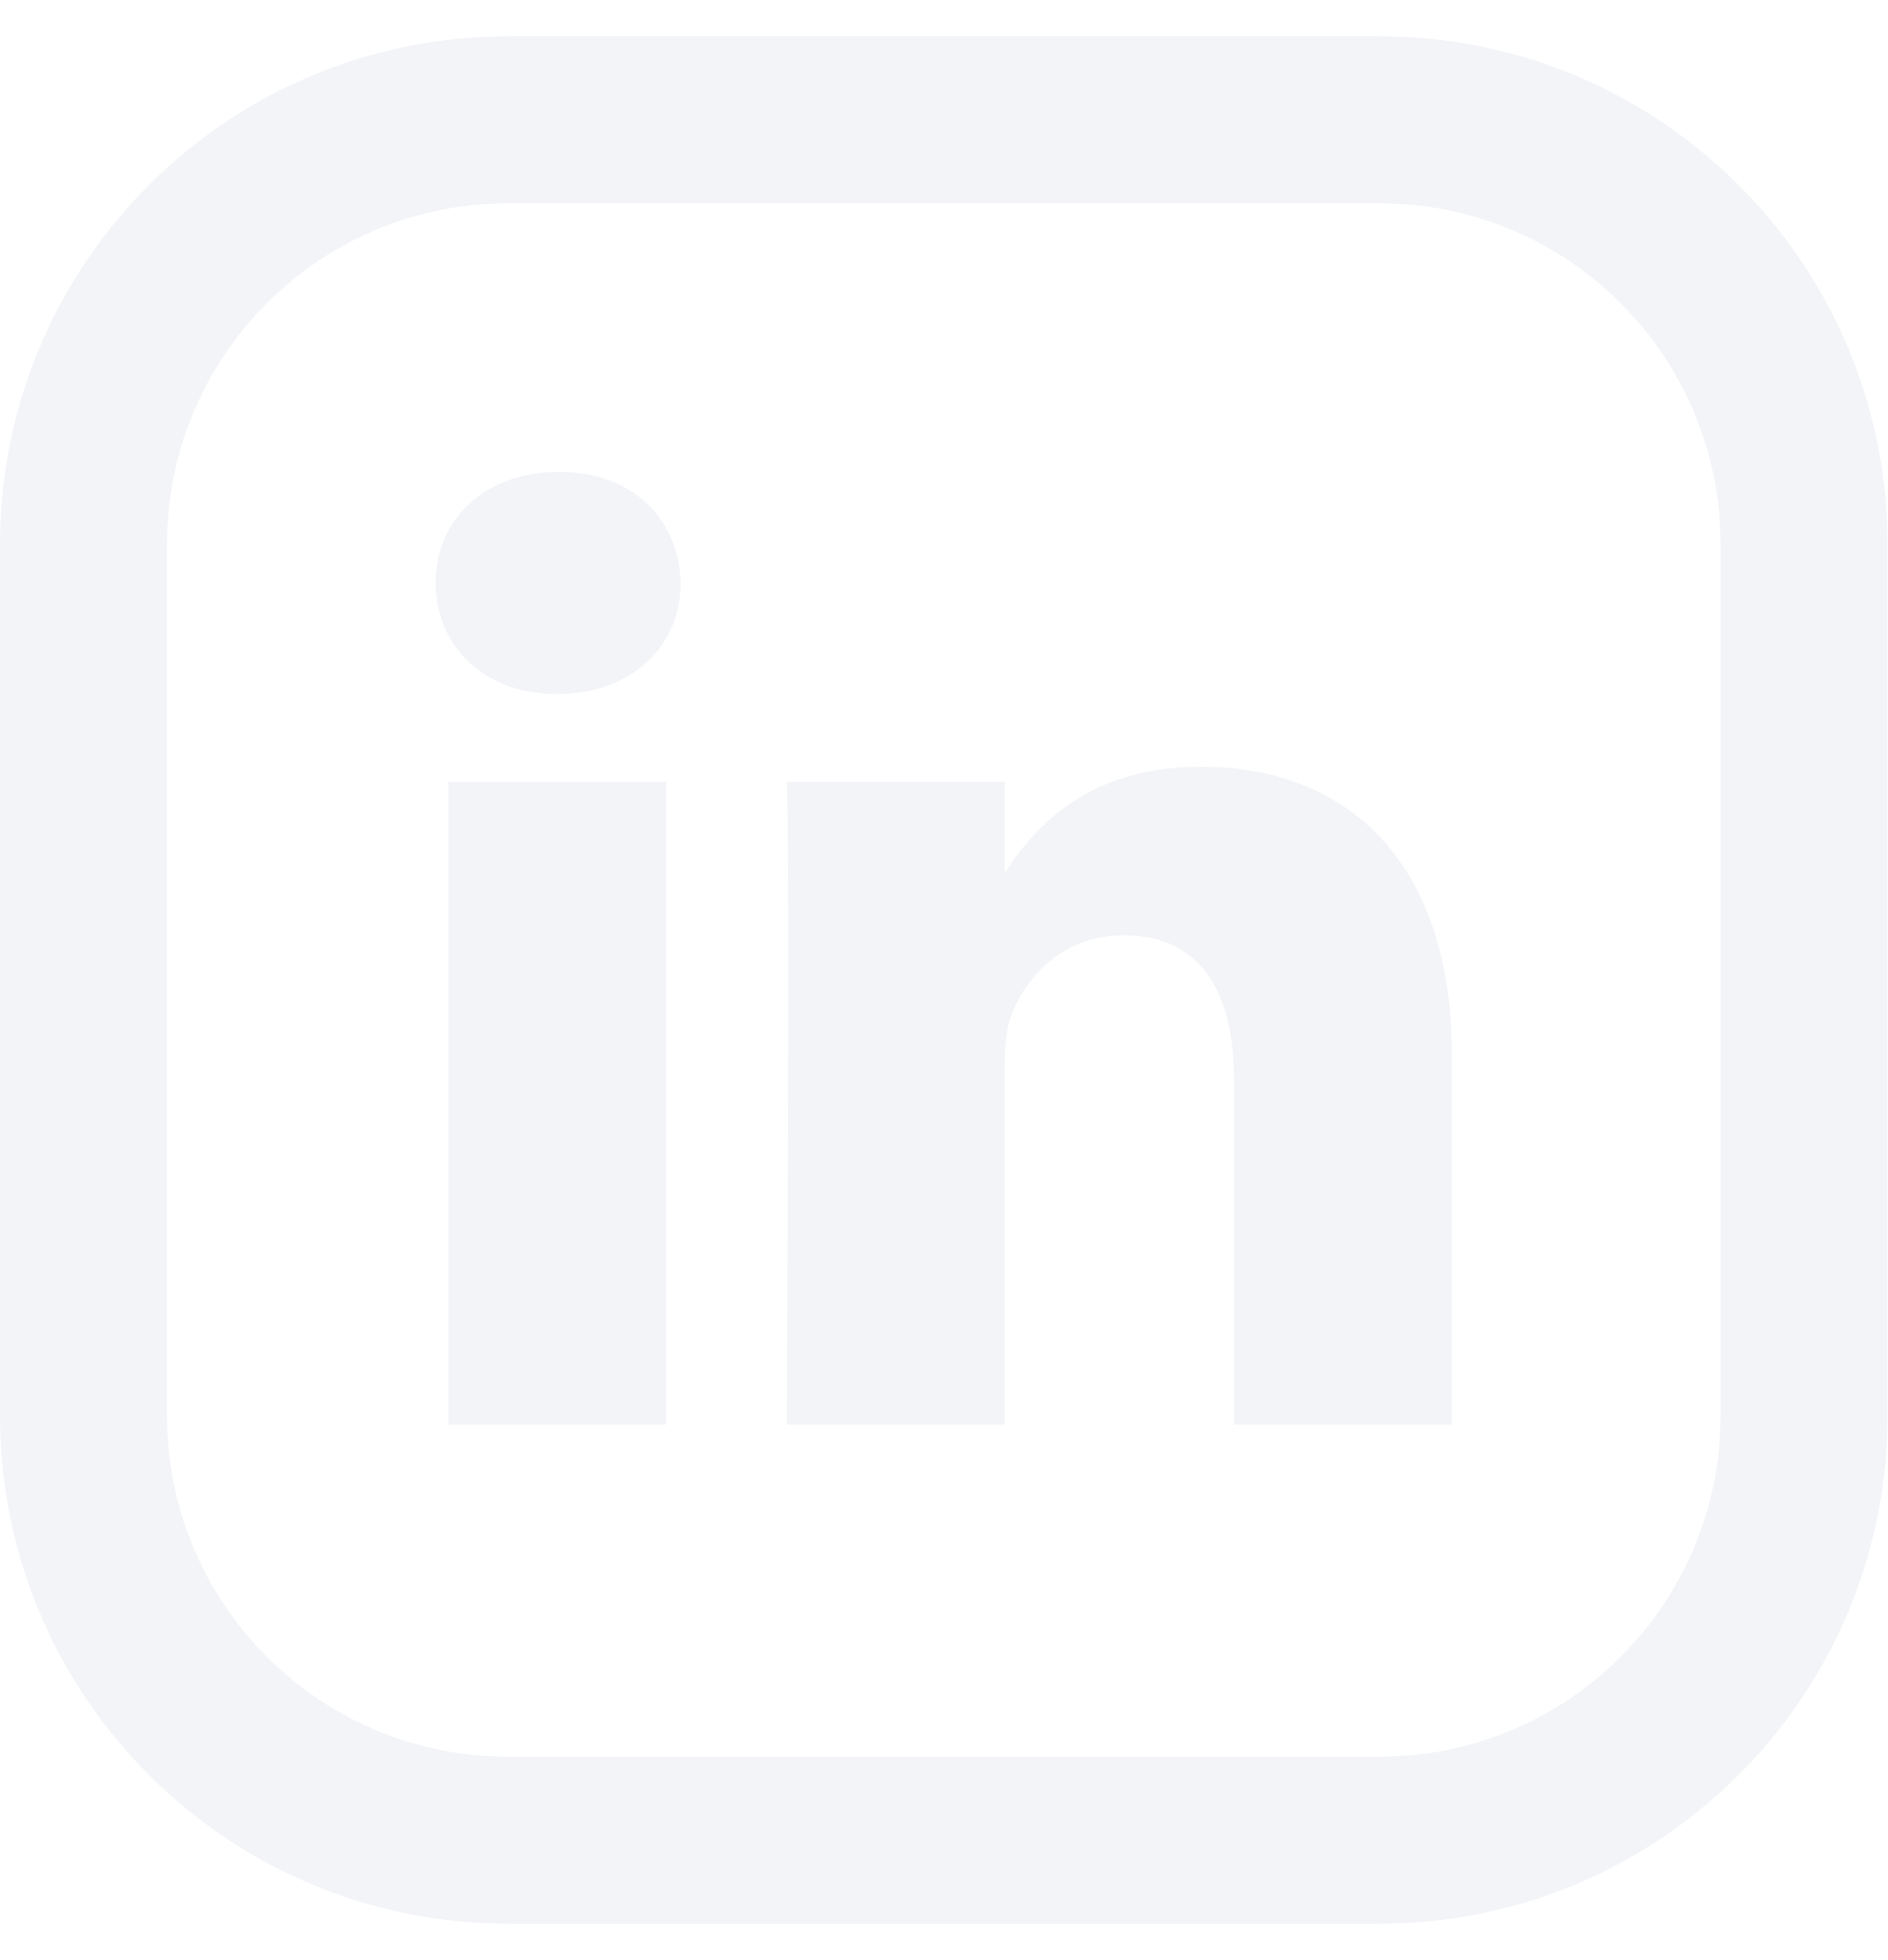
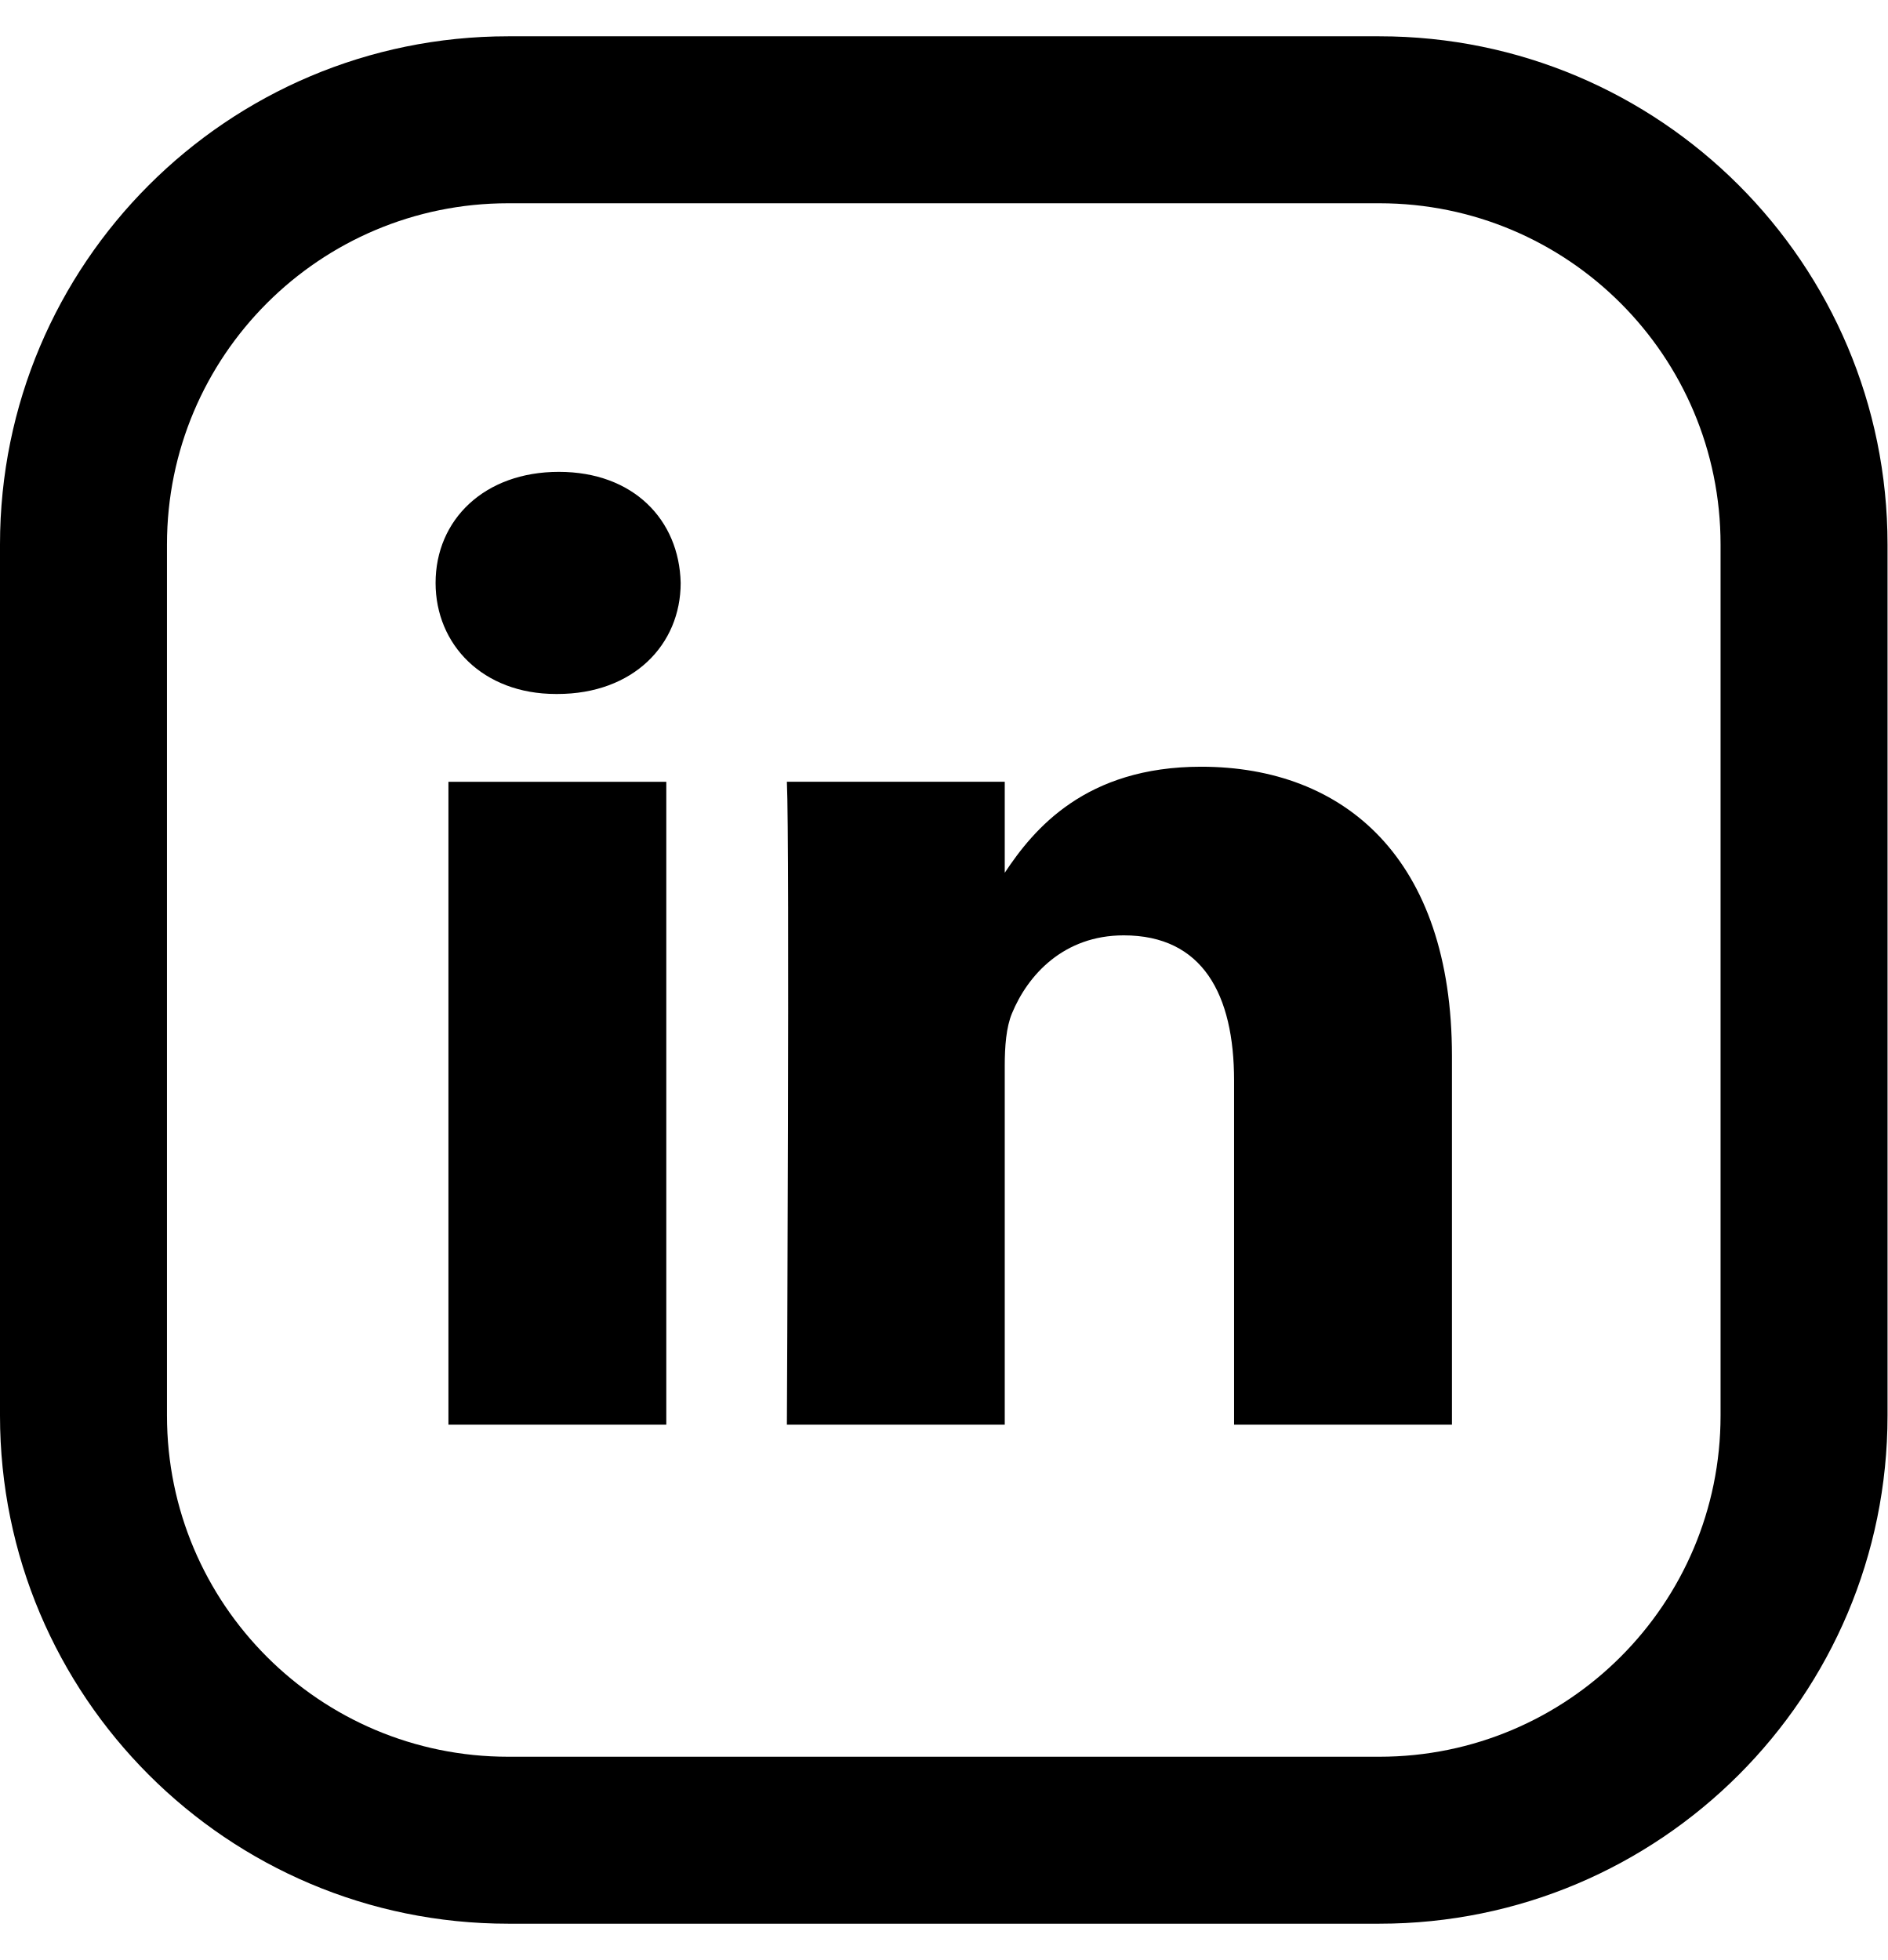
- <svg xmlns="http://www.w3.org/2000/svg" width="26" height="27" viewBox="0 0 26 27" fill="none">
-   <path fill-rule="evenodd" clip-rule="evenodd" d="M7 2.8H19C21.596 2.8 23.7 4.904 23.7 7.5V19.5C23.7 22.096 21.596 24.2 19 24.2H7C4.404 24.2 2.3 22.096 2.3 19.5V7.5C2.3 4.904 4.404 2.8 7 2.8ZM19 0.5H7C3.134 0.5 0 3.634 0 7.5V19.5C0 23.366 3.134 26.5 7 26.5H19C22.866 26.5 26 23.366 26 19.5V7.5C26 3.634 22.866 0.5 19 0.5ZM9.178 10.77V19.625H6.177V10.77H9.178ZM9.376 8.03C9.376 8.88 8.724 9.56 7.678 9.56H7.678H7.658C6.651 9.56 6 8.88 6 8.03C6 7.161 6.671 6.5 7.698 6.5C8.725 6.5 9.356 7.161 9.376 8.03ZM13.84 19.625H10.839L10.839 19.625C10.839 19.625 10.879 11.6 10.839 10.769H13.84V12.023C14.239 11.42 14.953 10.562 16.545 10.562C18.519 10.562 20 11.827 20 14.547V19.625H16.999V14.887C16.999 13.697 16.565 12.885 15.479 12.885C14.65 12.885 14.156 13.433 13.939 13.961C13.86 14.151 13.84 14.415 13.84 14.68V19.625Z" fill="#F2F4F7" />
+ <svg xmlns="http://www.w3.org/2000/svg" width="26" height="27" viewBox="0 0 26 27">
+   <path fill-rule="evenodd" clip-rule="evenodd" d="M7 2.8H19C21.596 2.8 23.7 4.904 23.7 7.5V19.5C23.7 22.096 21.596 24.2 19 24.2H7C4.404 24.2 2.3 22.096 2.3 19.5V7.5C2.3 4.904 4.404 2.8 7 2.8ZM19 0.5H7C3.134 0.5 0 3.634 0 7.5V19.5C0 23.366 3.134 26.5 7 26.5H19C22.866 26.5 26 23.366 26 19.5V7.5C26 3.634 22.866 0.5 19 0.5ZM9.178 10.77V19.625H6.177V10.77H9.178ZM9.376 8.03C9.376 8.88 8.724 9.56 7.678 9.56H7.678H7.658C6.651 9.56 6 8.88 6 8.03C6 7.161 6.671 6.5 7.698 6.5C8.725 6.5 9.356 7.161 9.376 8.03ZM13.84 19.625H10.839L10.839 19.625C10.839 19.625 10.879 11.6 10.839 10.769H13.84V12.023C14.239 11.42 14.953 10.562 16.545 10.562C18.519 10.562 20 11.827 20 14.547V19.625H16.999V14.887C16.999 13.697 16.565 12.885 15.479 12.885C14.65 12.885 14.156 13.433 13.939 13.961C13.86 14.151 13.84 14.415 13.84 14.68V19.625Z" />
</svg>
